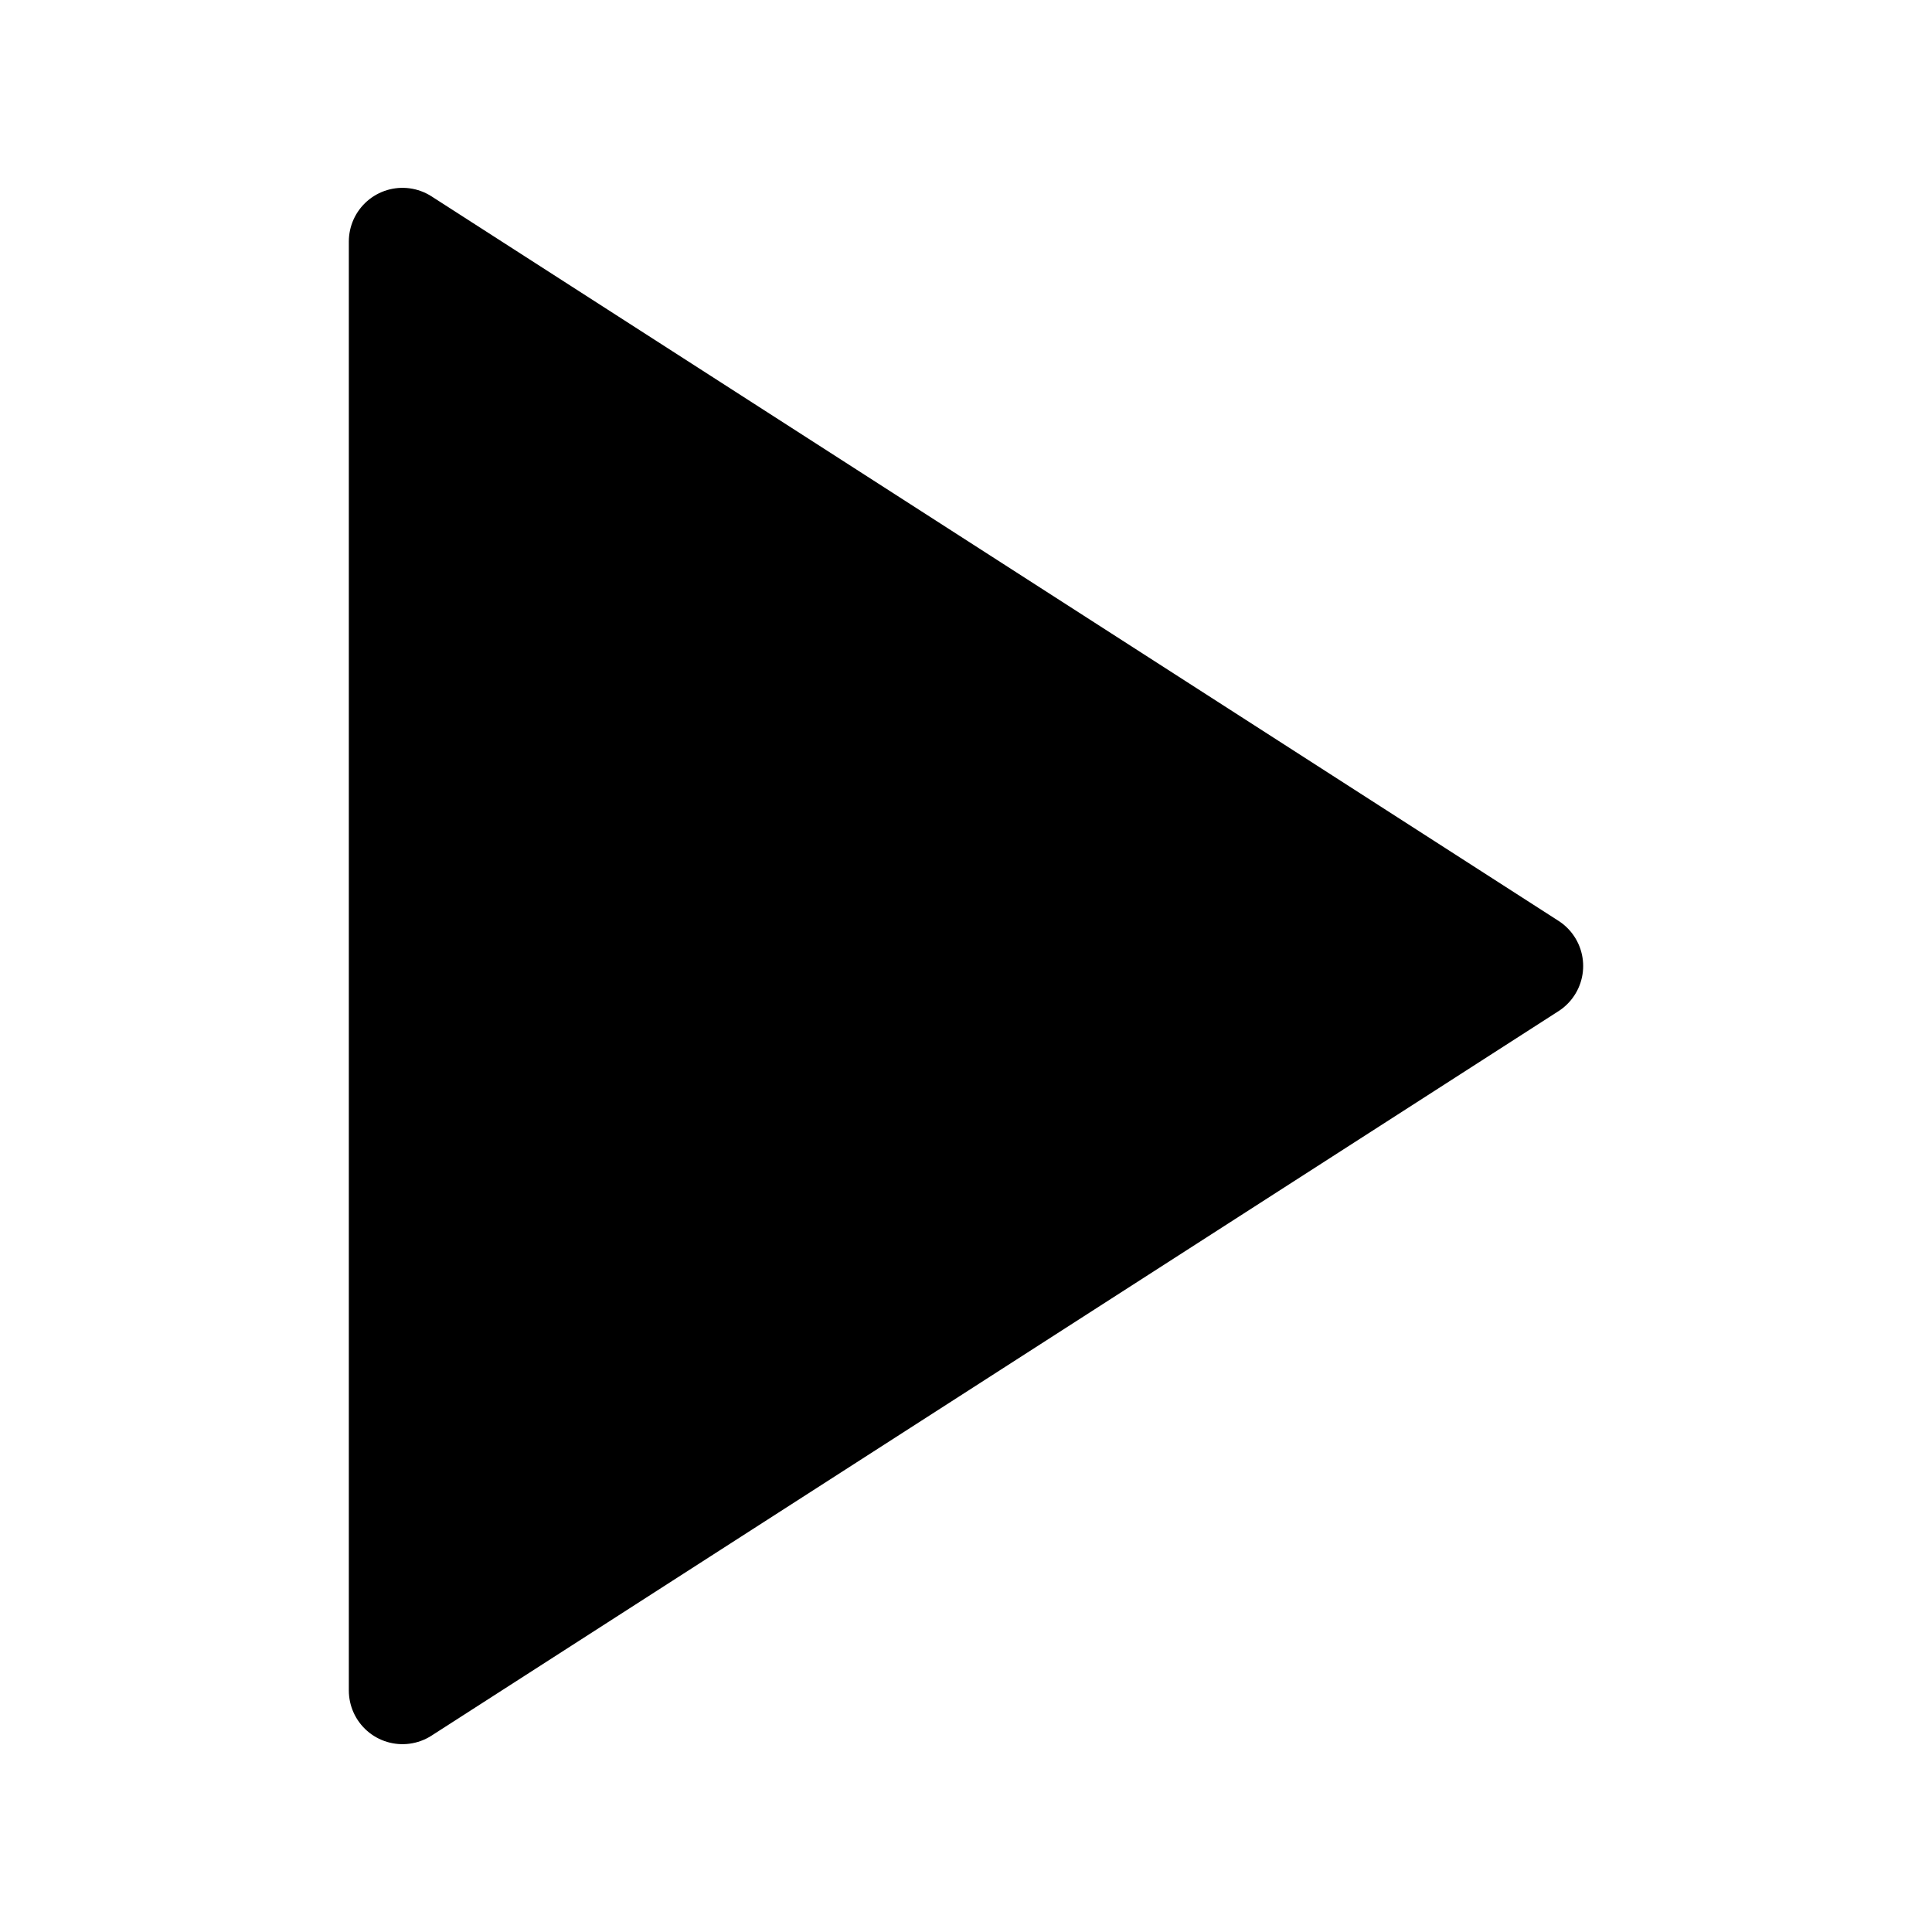
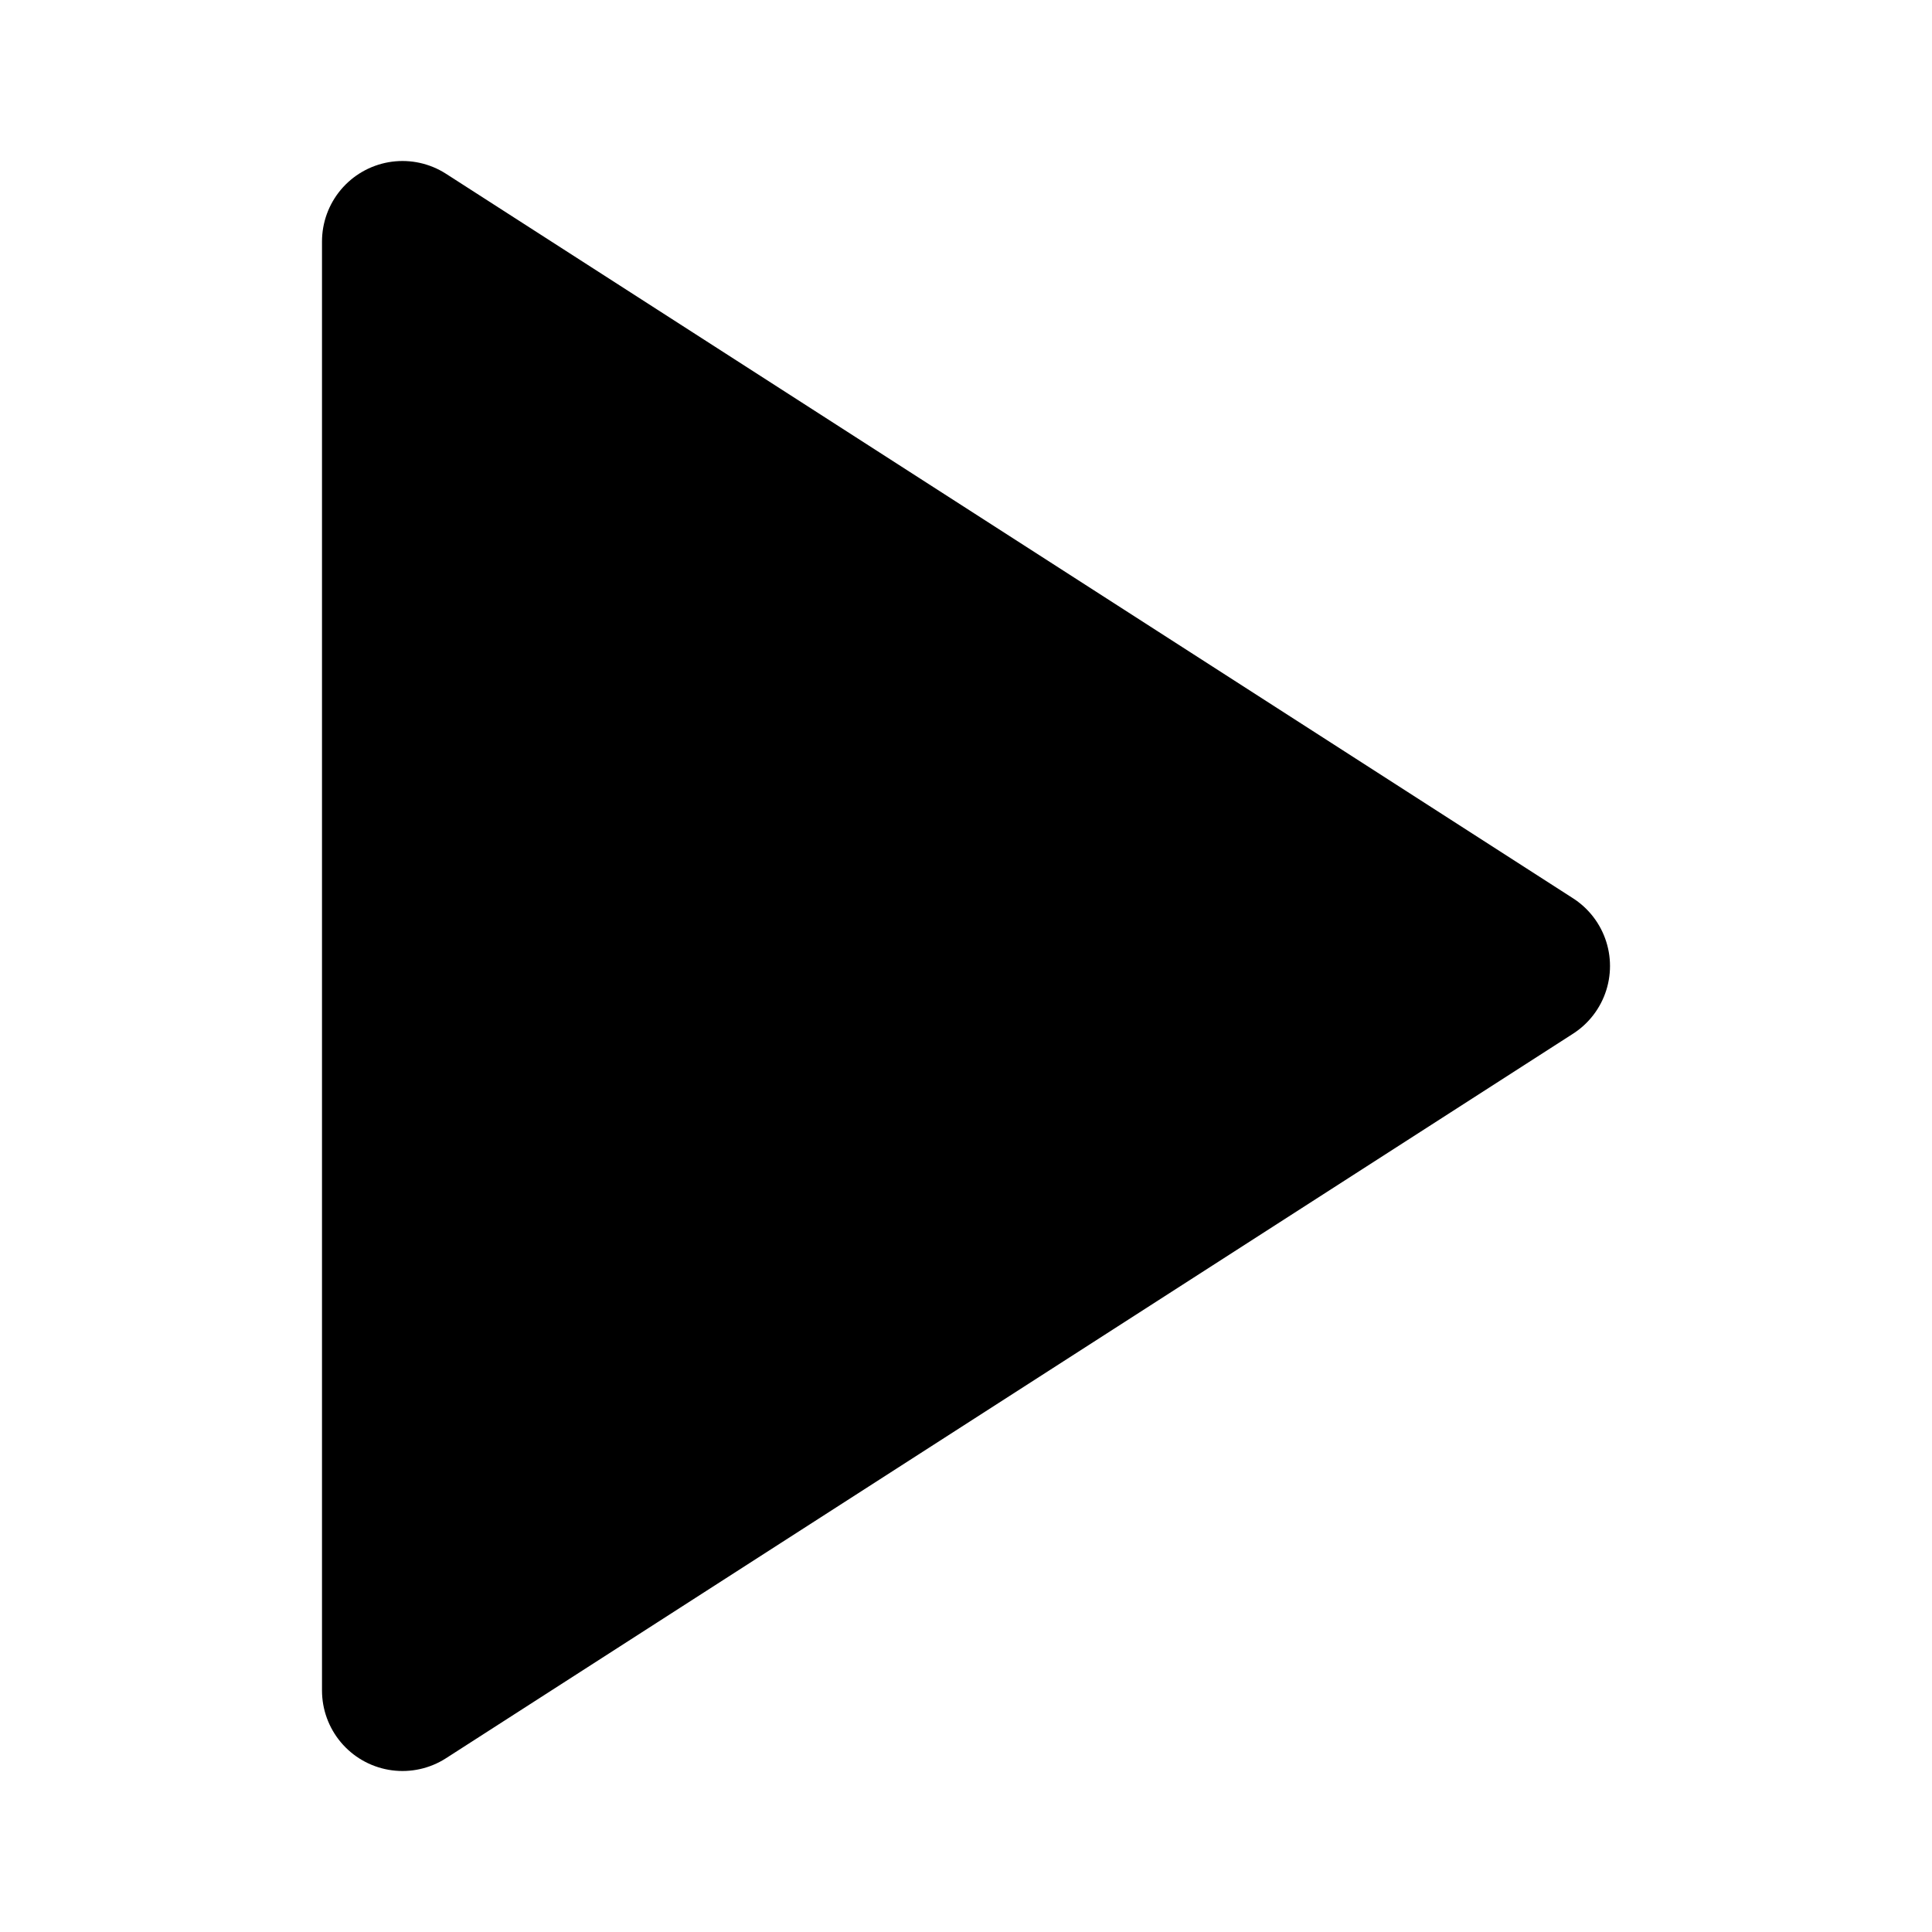
- <svg xmlns="http://www.w3.org/2000/svg" width="18" height="18" viewBox="0 0 18 18" fill="none">
-   <path d="M3.75 2.25L14.25 9L3.75 15.75V2.25Z" fill="black" stroke="black" stroke-linecap="round" stroke-linejoin="round" />
+ <svg xmlns="http://www.w3.org/2000/svg" width="18" height="18" viewBox="0 0 24 24" fill="currentColor" stroke="currentColor" stroke-width="2" stroke-linecap="round" stroke-linejoin="round">
+   <polygon points="5 3 19 12 5 21 5 3" />
</svg>
